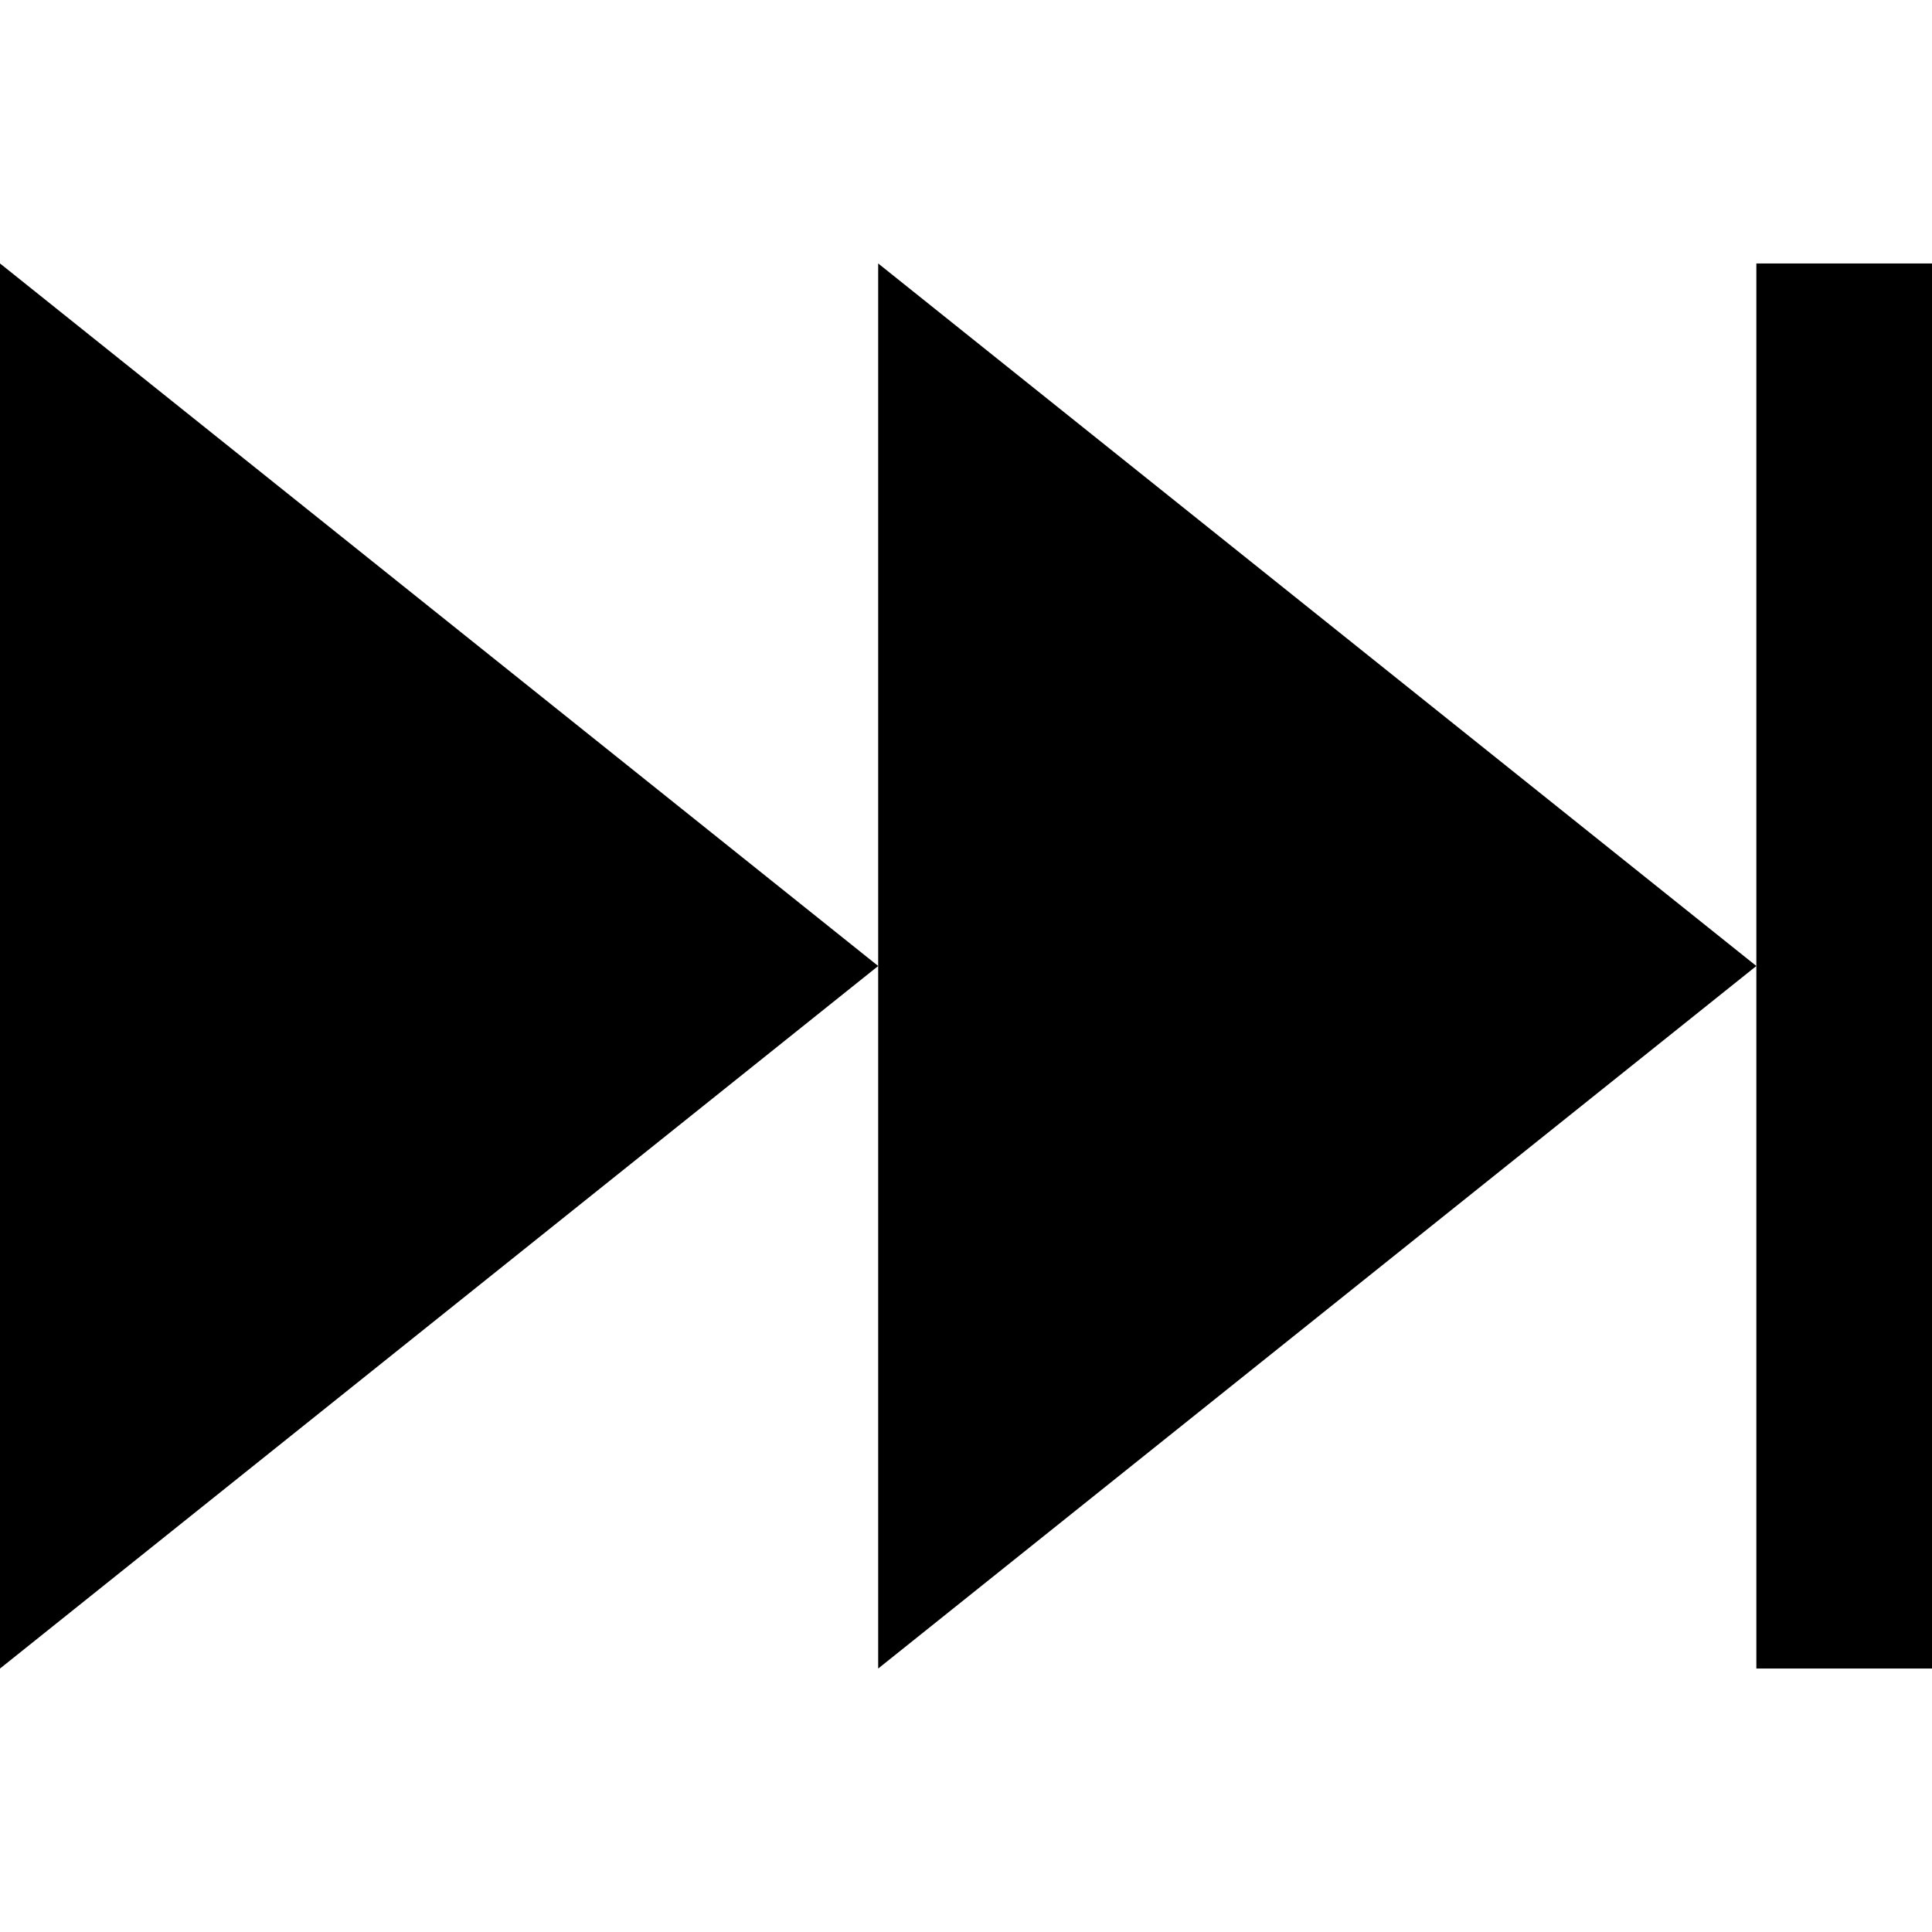
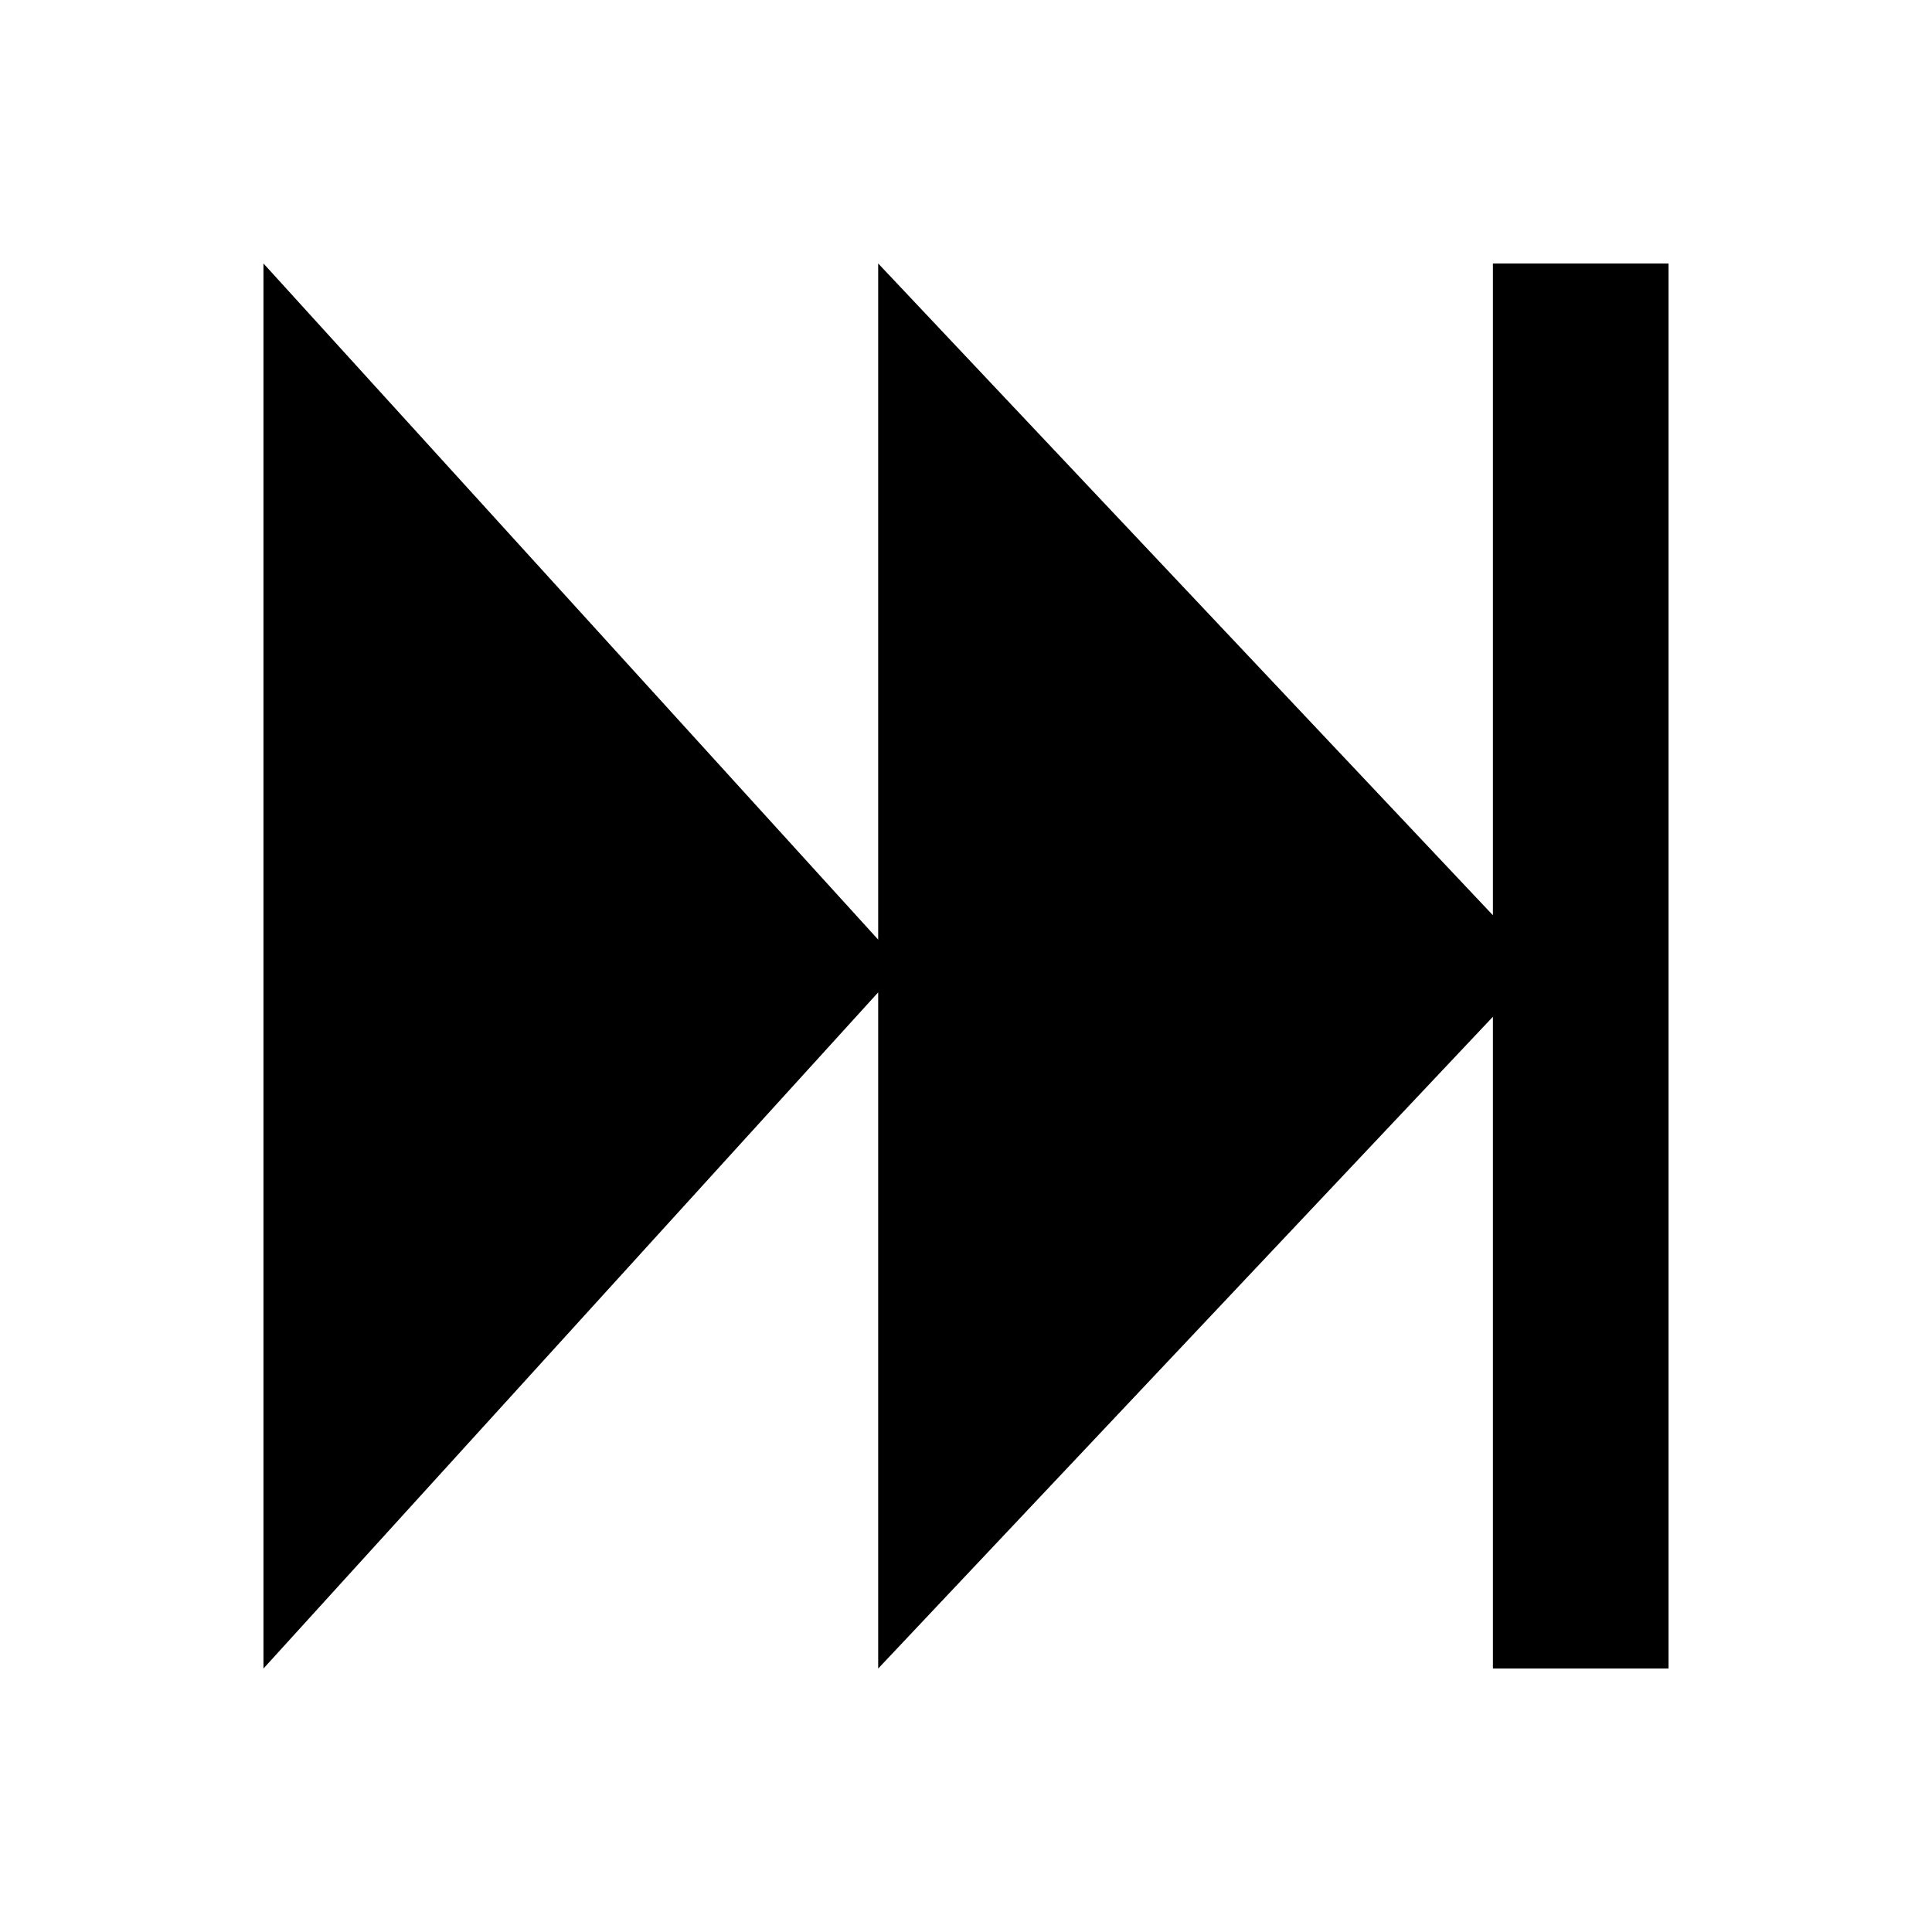
<svg xmlns="http://www.w3.org/2000/svg" viewBox="0 0 22 22" id="svg6" version="1.1">
  <defs id="defs1482" />
  <style type="text/css" id="current-color-scheme">
        .ColorScheme-Text {
            color:#232629;
        }
    </style>
-   <path d="m0 3v16l10-8zm10 8v8l10-8-10-8zm10 0v8h2v-16h-2z" class="ColorScheme-Text" fill="currentColor" id="path1477" style="fill:#000000" />
+   <path d="m 3,3 v 16 l 7.273,-8 z m 7,8 v 8 L 17.545,11 10,3 Z m 7,0 v 8 h 2 V 3 h -2 z" class="ColorScheme-Text" fill="currentColor" id="path1477" style="fill:#000000;stroke-width:0.853" />
</svg>
